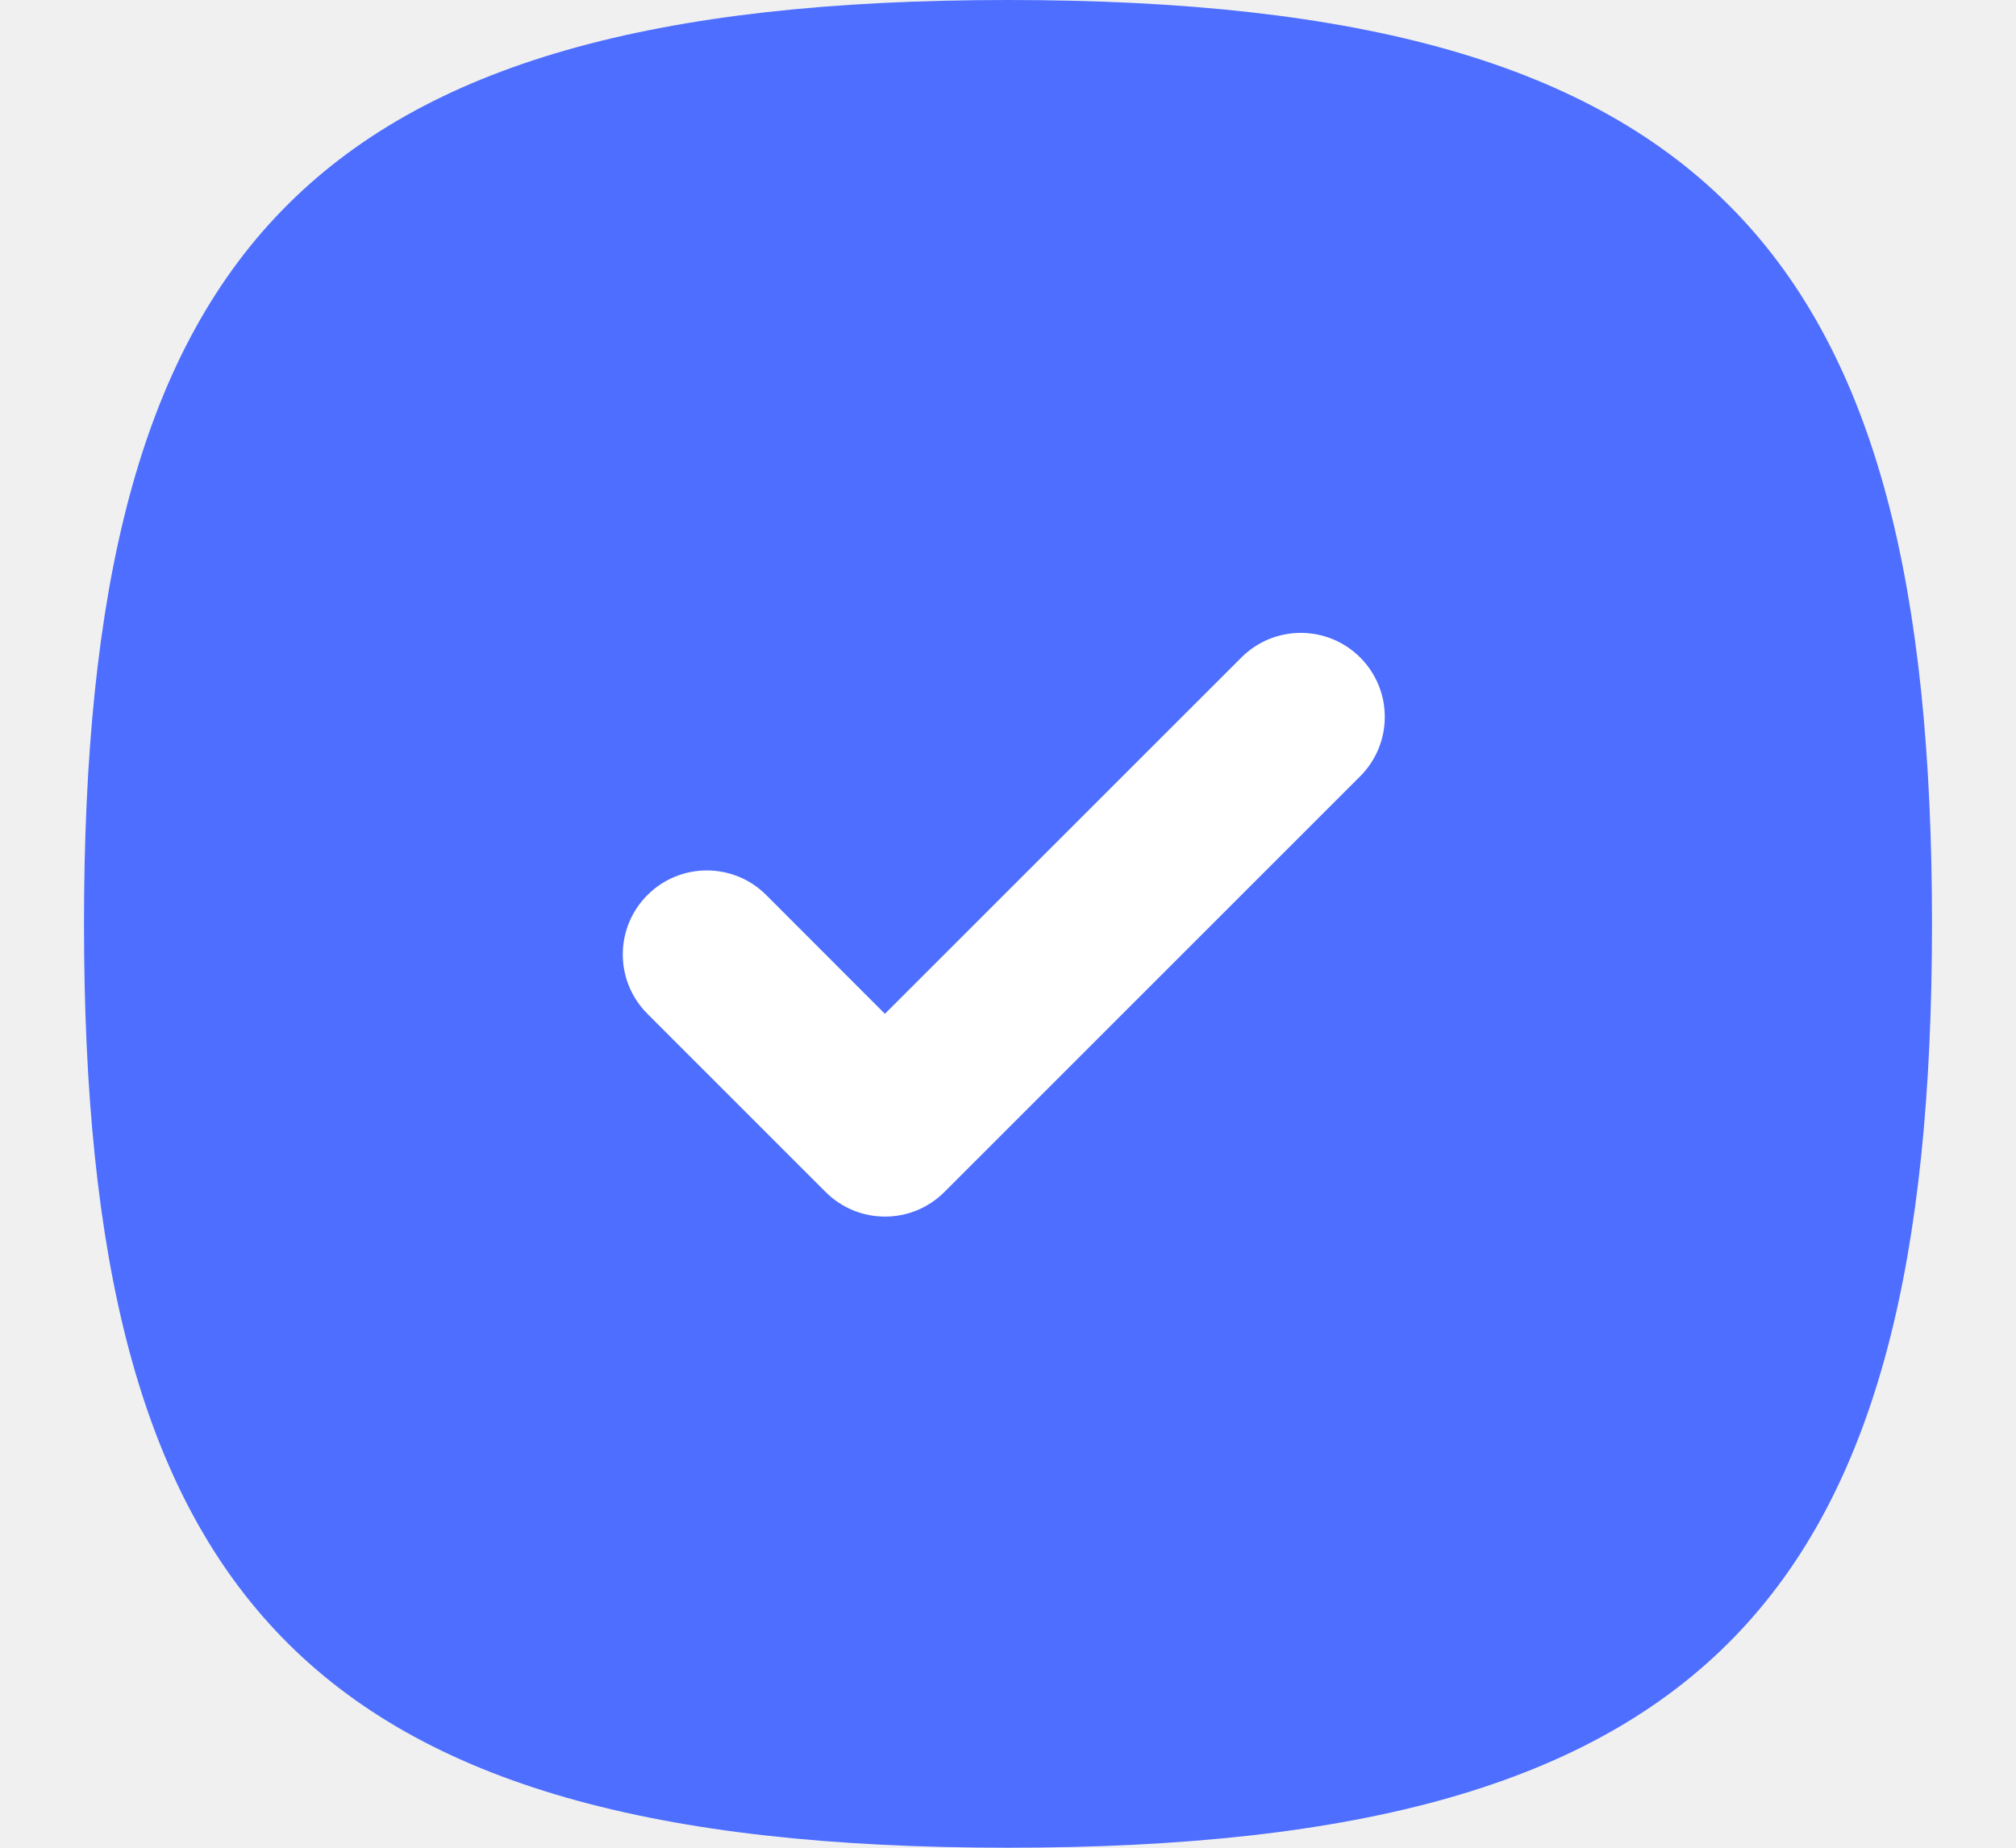
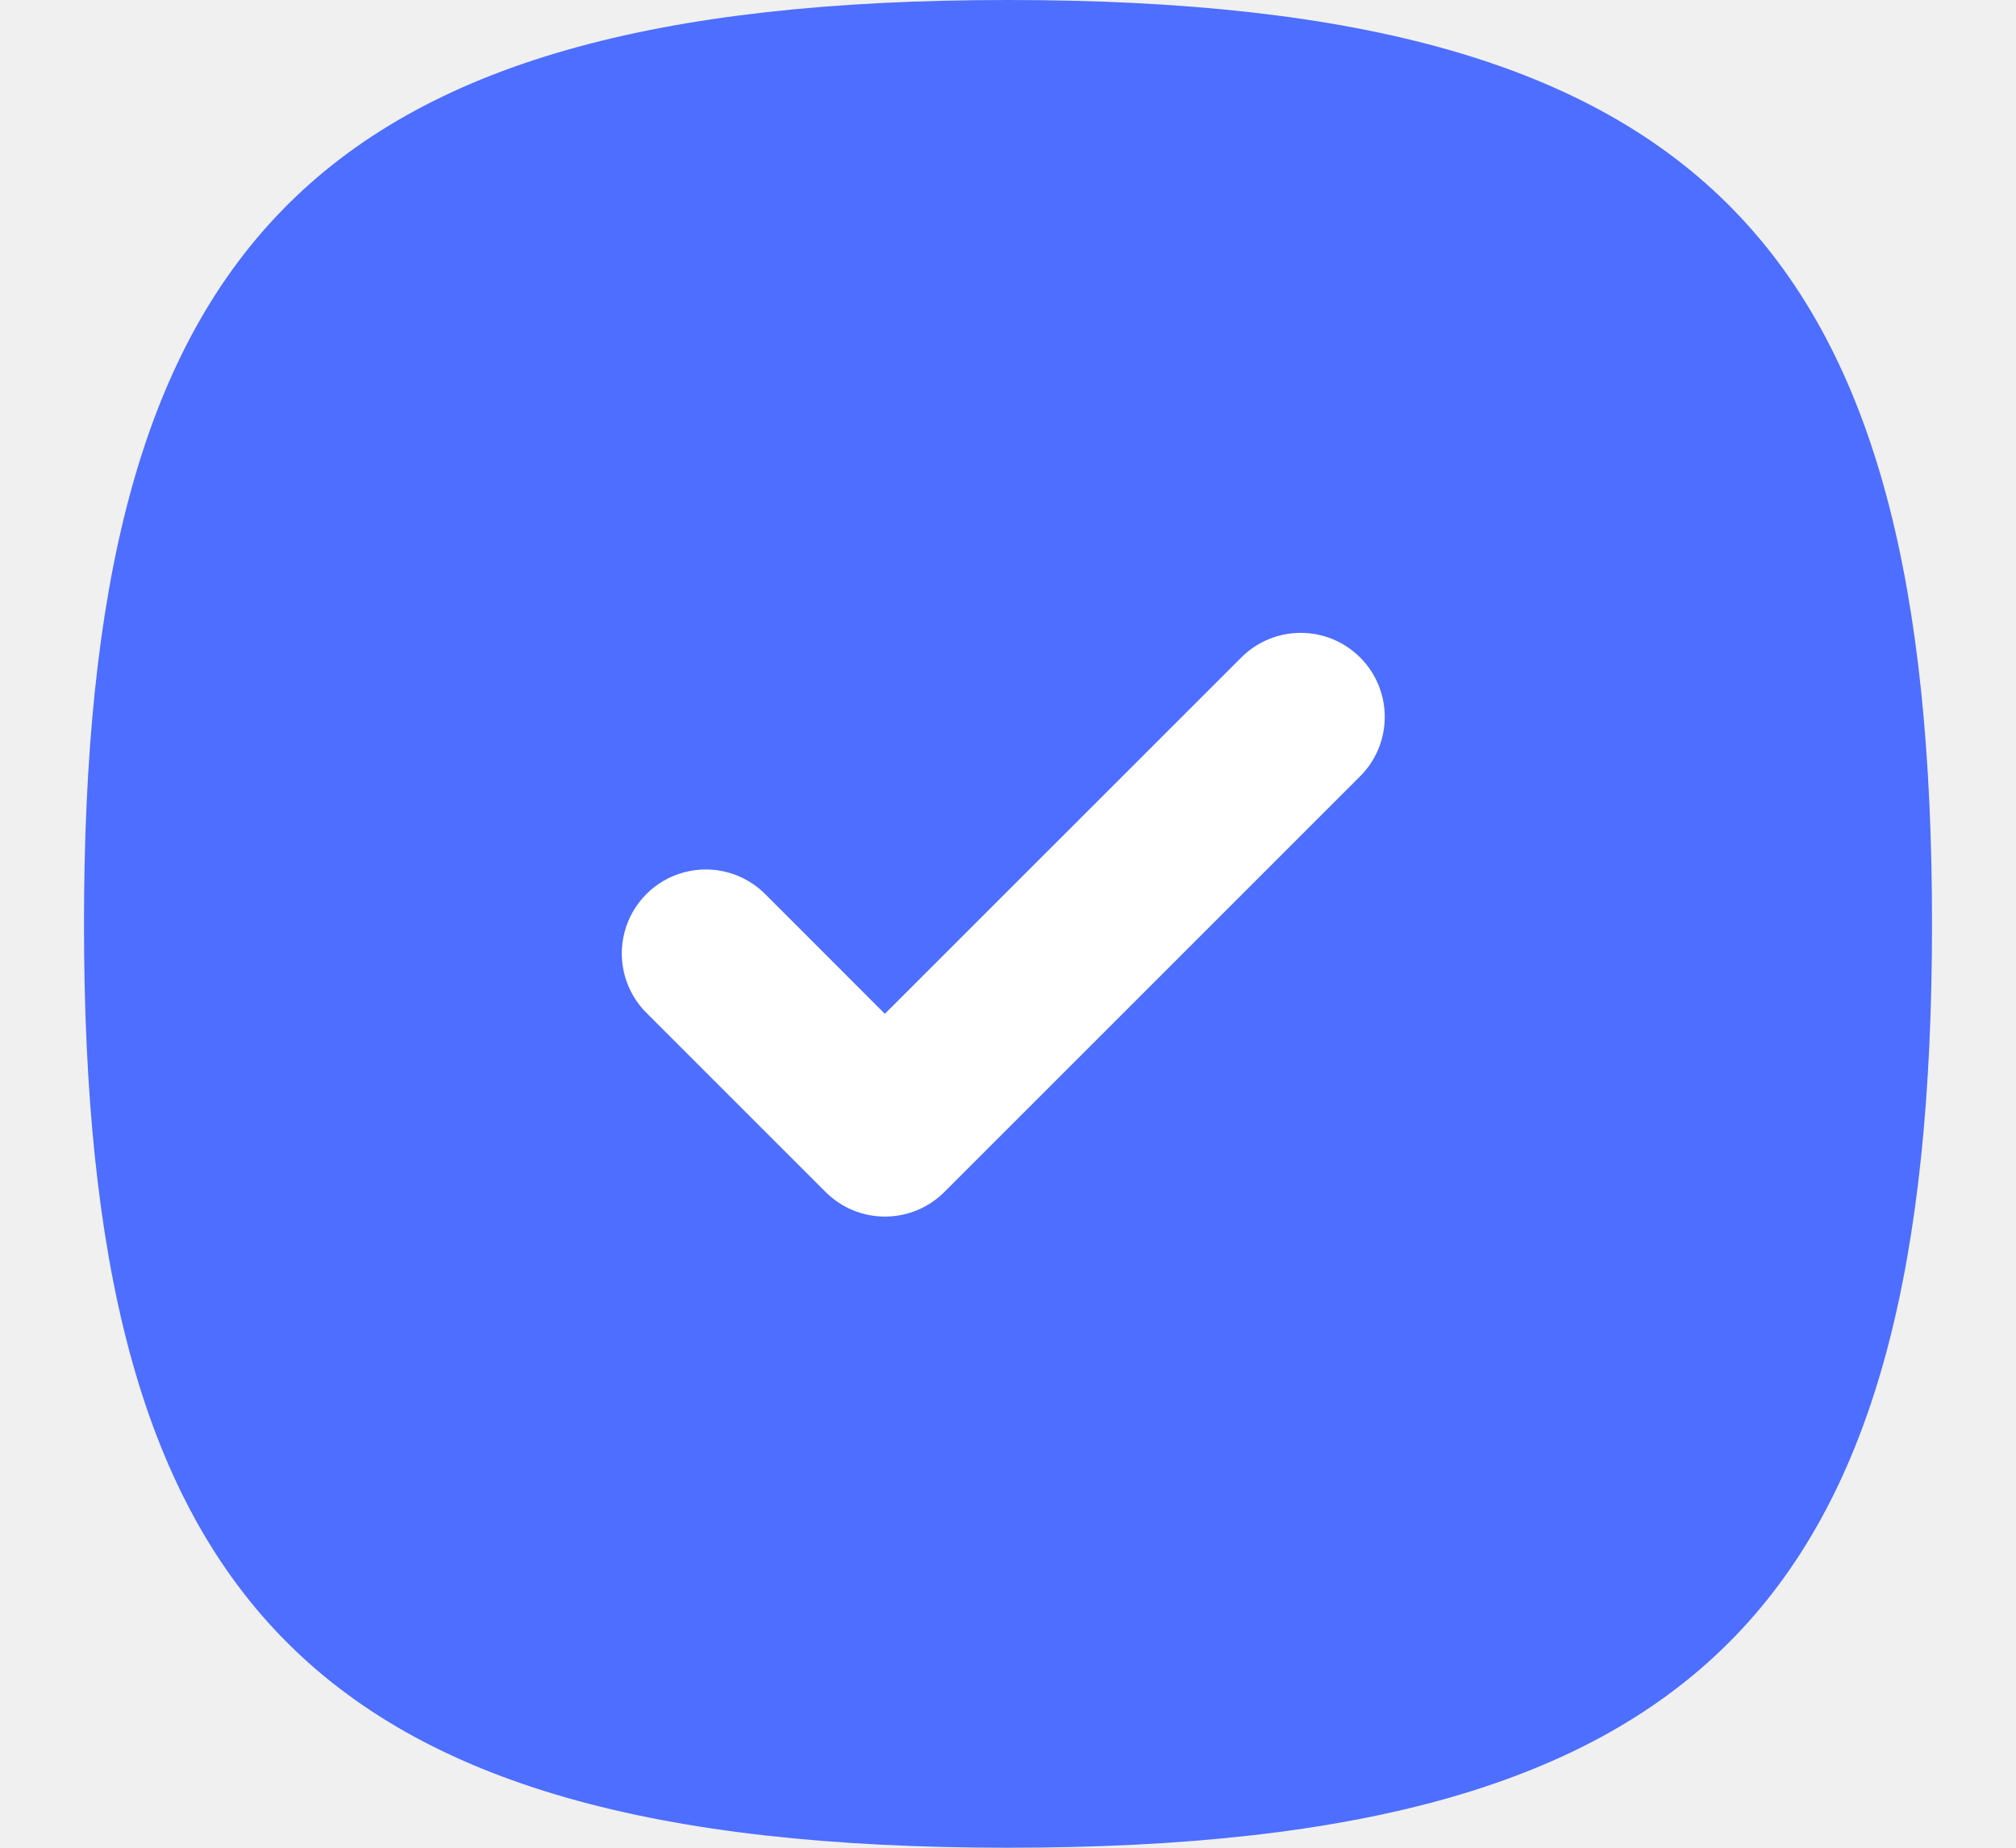
- <svg xmlns="http://www.w3.org/2000/svg" width="24px" height="22px" viewBox="0 0 24 22" version="1.1">
-   <g id="icons/side-menu/checkbox/checked" stroke="none" stroke-width="1" fill="none" fill-rule="evenodd">
-     <path d="M12,0 C20.385,0 23,3.017 23,11 C23,18.983 20.385,22 12,22 C3.615,22 1,18.983 1,11 C1,3.017 3.615,0 12,0 Z" id="Rectangle" fill="#4D6EFF" />
-     <path d="M8.45,12.45 C7.897,12.45 7.45,12.002 7.45,11.45 L7.45,8.45 C7.45,7.897 7.897,7.45 8.45,7.45 C9.002,7.45 9.45,7.897 9.45,8.45 L9.449,10.449 L15.45,10.45 C16.002,10.45 16.45,10.897 16.45,11.45 C16.45,12.002 16.002,12.45 15.45,12.45 L8.45,12.45 L8.45,12.45 Z" id="Combined-Shape" fill="#FFFFFF" transform="translate(11.94975, 9.949747) rotate(-45) translate(-11.94975, -9.949747) " />
+ <svg xmlns="http://www.w3.org/2000/svg" width="24" height="22">
+   <g fill="none" fill-rule="evenodd">
+     <path fill="#4D6EFF" d="M12 0c8.385 0 11 3.017 11 11 0 7.983-2.615 11-11 11S1 18.983 1 11C1 3.017 3.615 0 12 0z" />
+     <path fill="#FFF" d="M11.243 14.192a1 1 0 0 1-1.415 0l-2.12-2.12a1 1 0 1 1 1.413-1.415l1.413 1.414 4.244-4.243a1 1 0 1 1 1.414 1.415l-4.95 4.95z" />
  </g>
</svg>
